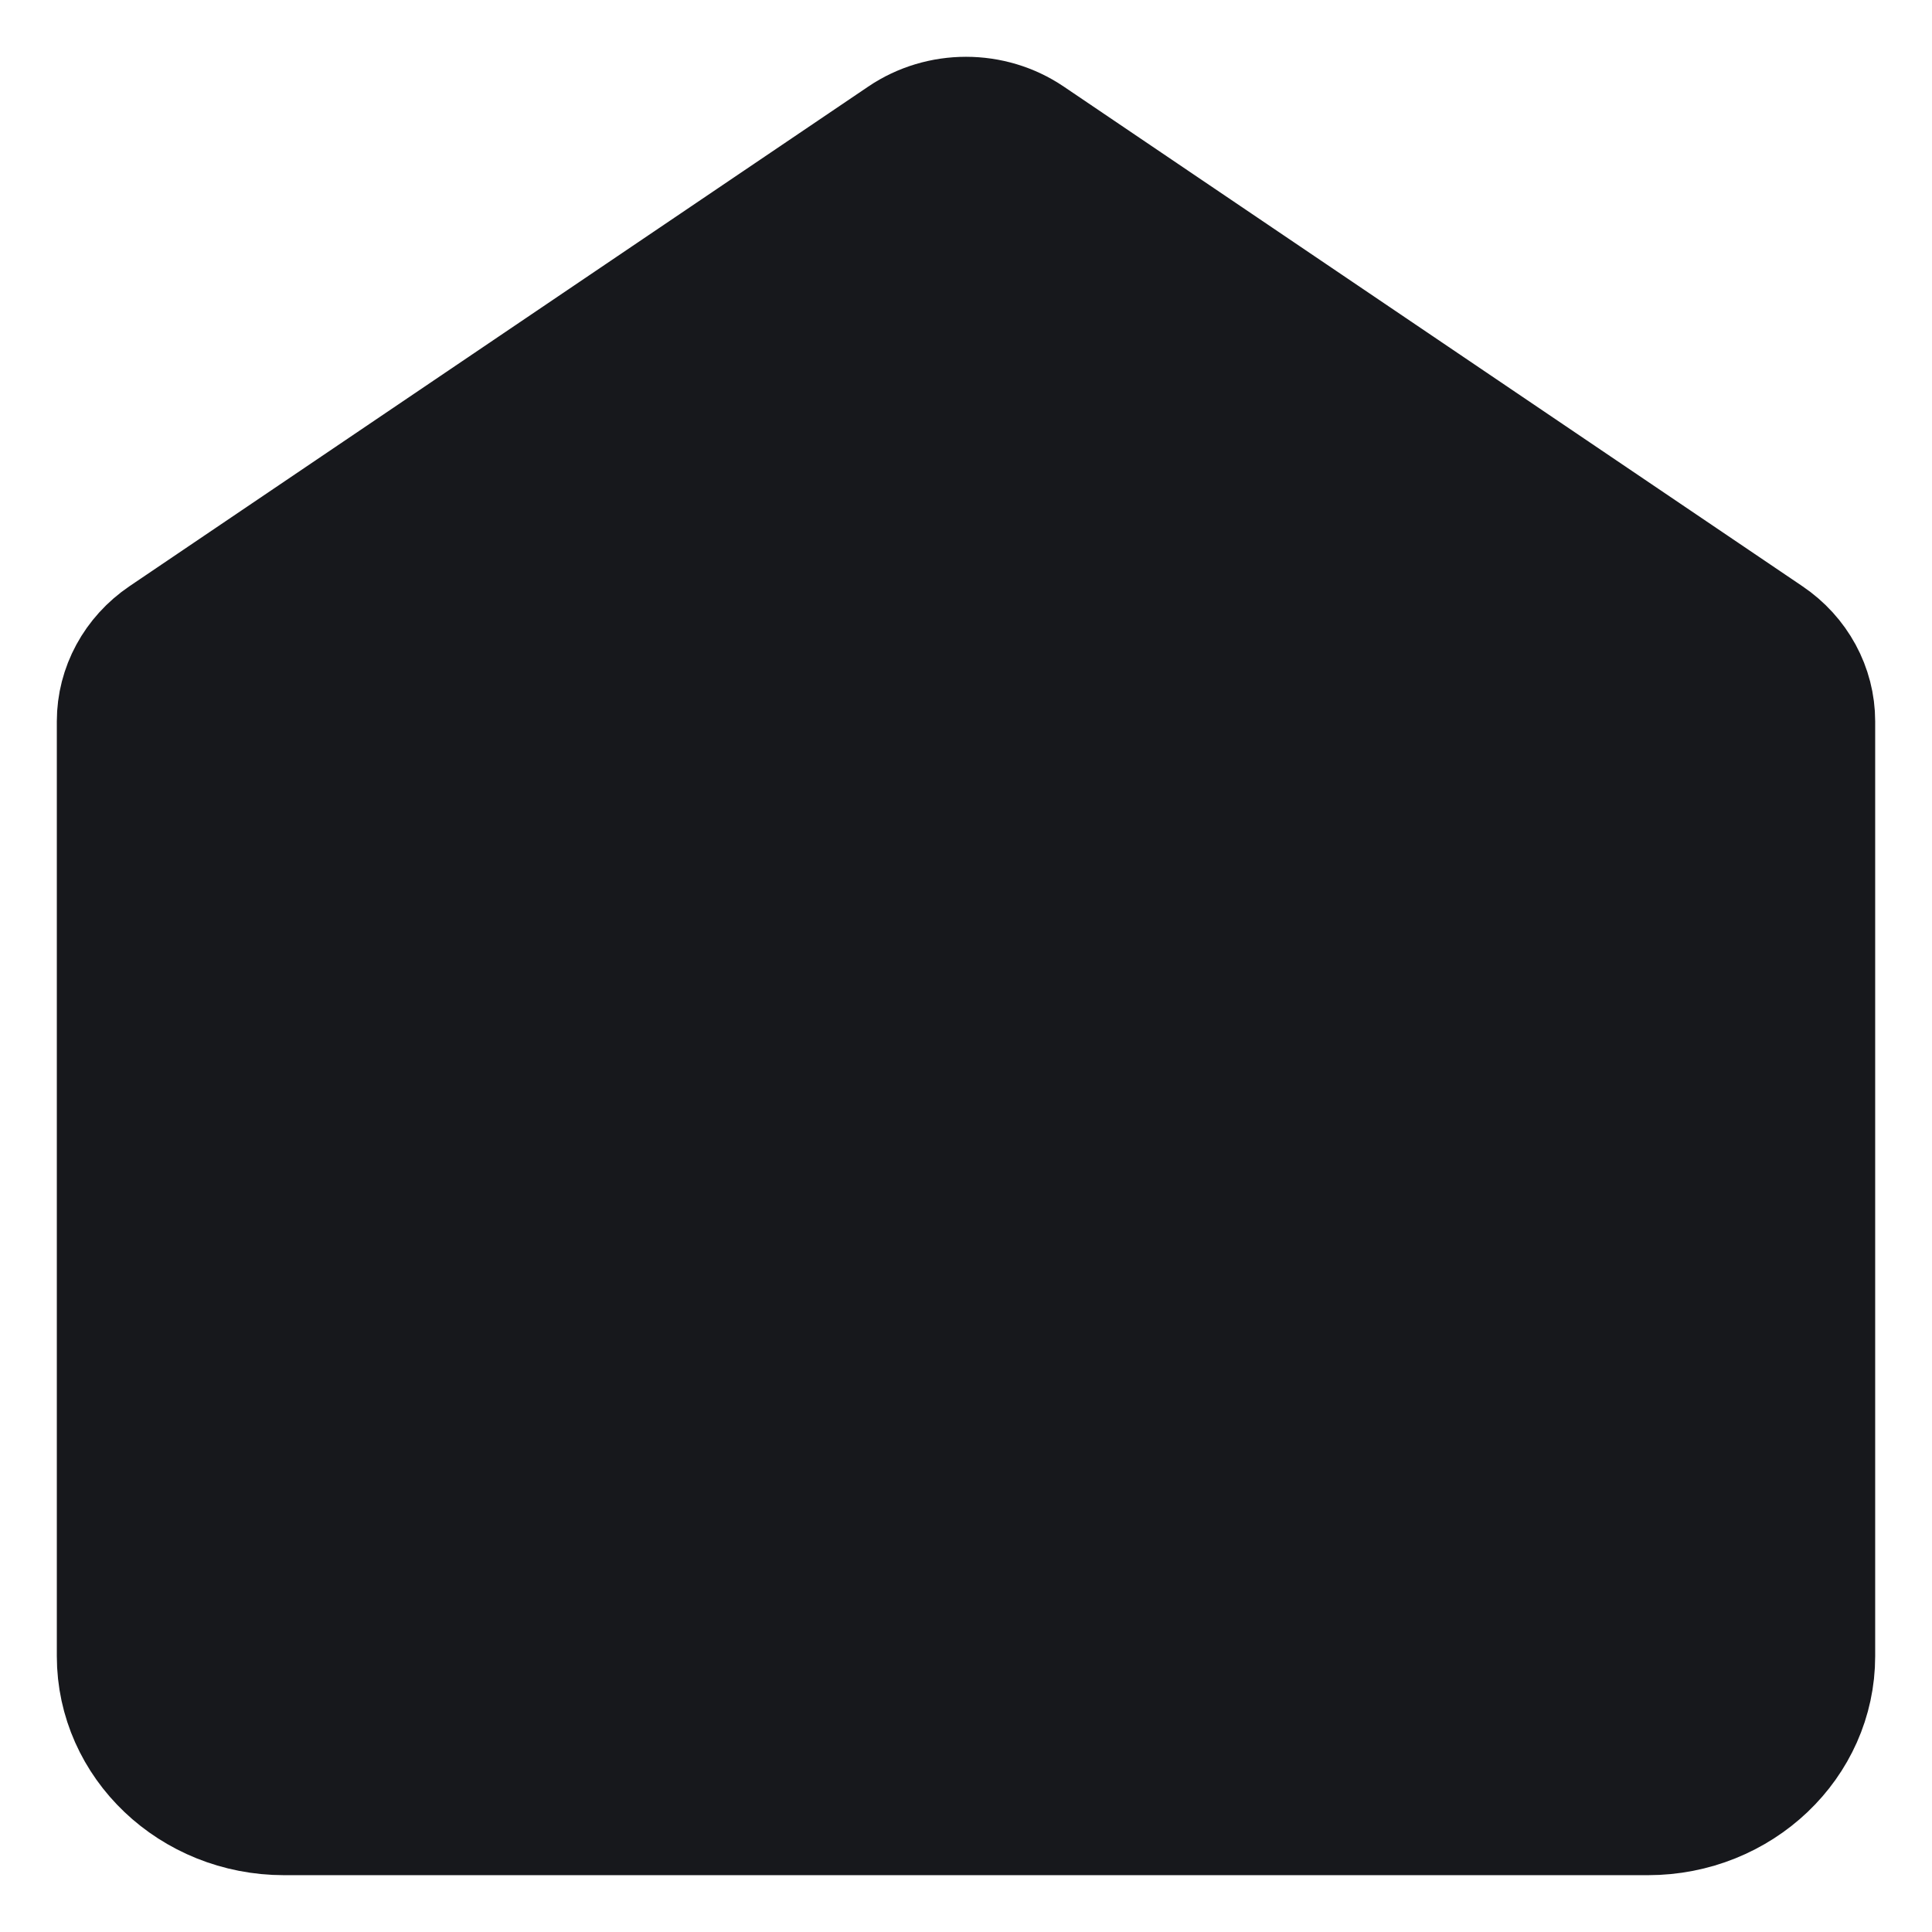
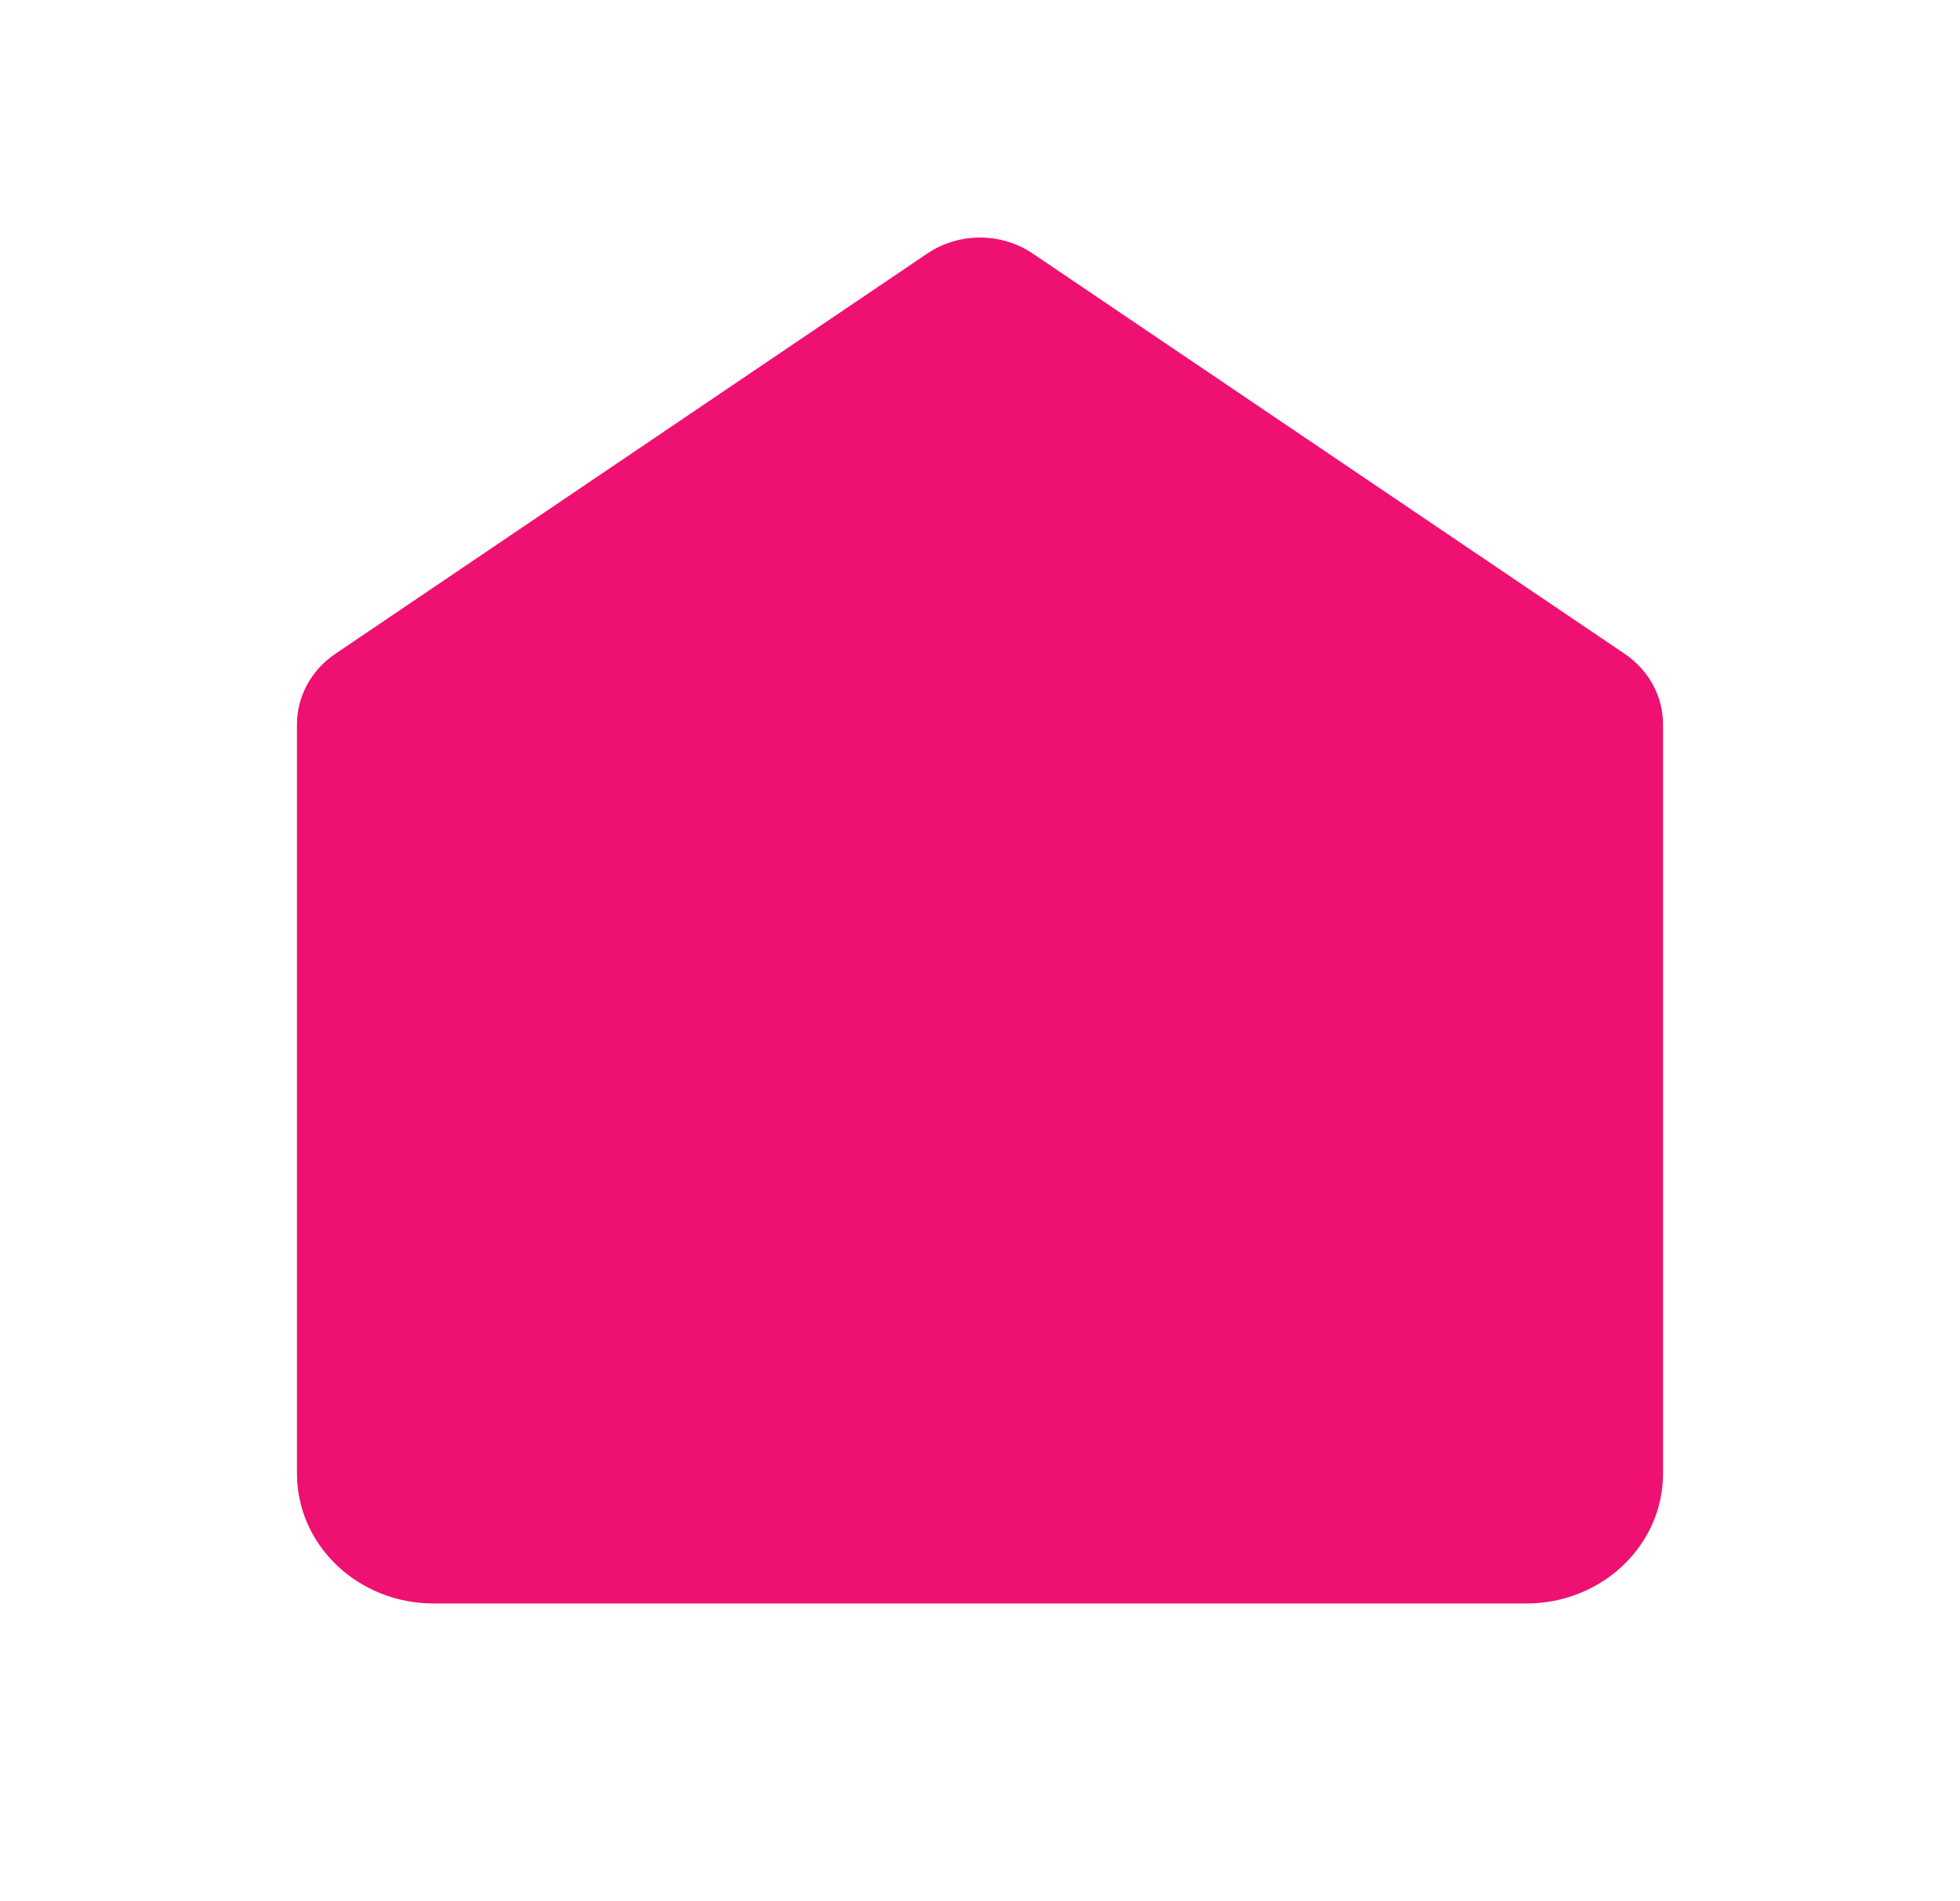
- <svg xmlns="http://www.w3.org/2000/svg" width="17" height="17" viewBox="0 0 17 17" fill="none">
-   <path d="M1 6.347C1 6.039 1.157 5.75 1.42 5.572L7.92 1.176C8.267 0.941 8.733 0.941 9.08 1.176L15.579 5.572C15.843 5.75 16 6.039 16 6.347V14.573C16 15.361 15.328 16 14.5 16H2.5C1.672 16 1 15.361 1 14.573V6.347Z" fill="#17181C" stroke="#17181C" />
+ <svg xmlns="http://www.w3.org/2000/svg" width="33" height="32" viewBox="0 0 33 32" fill="none">
+   <path d="M5 12.198C5 11.726 5.24 11.284 5.645 11.01L15.611 4.27C16.143 3.91 16.857 3.91 17.389 4.27L27.355 11.01C27.76 11.284 28 11.726 28 12.198V24.813C28 26.021 26.97 27 25.7 27H7.3C6.03 27 5 26.021 5 24.813V12.198Z" fill="#EE1171" />
</svg>
